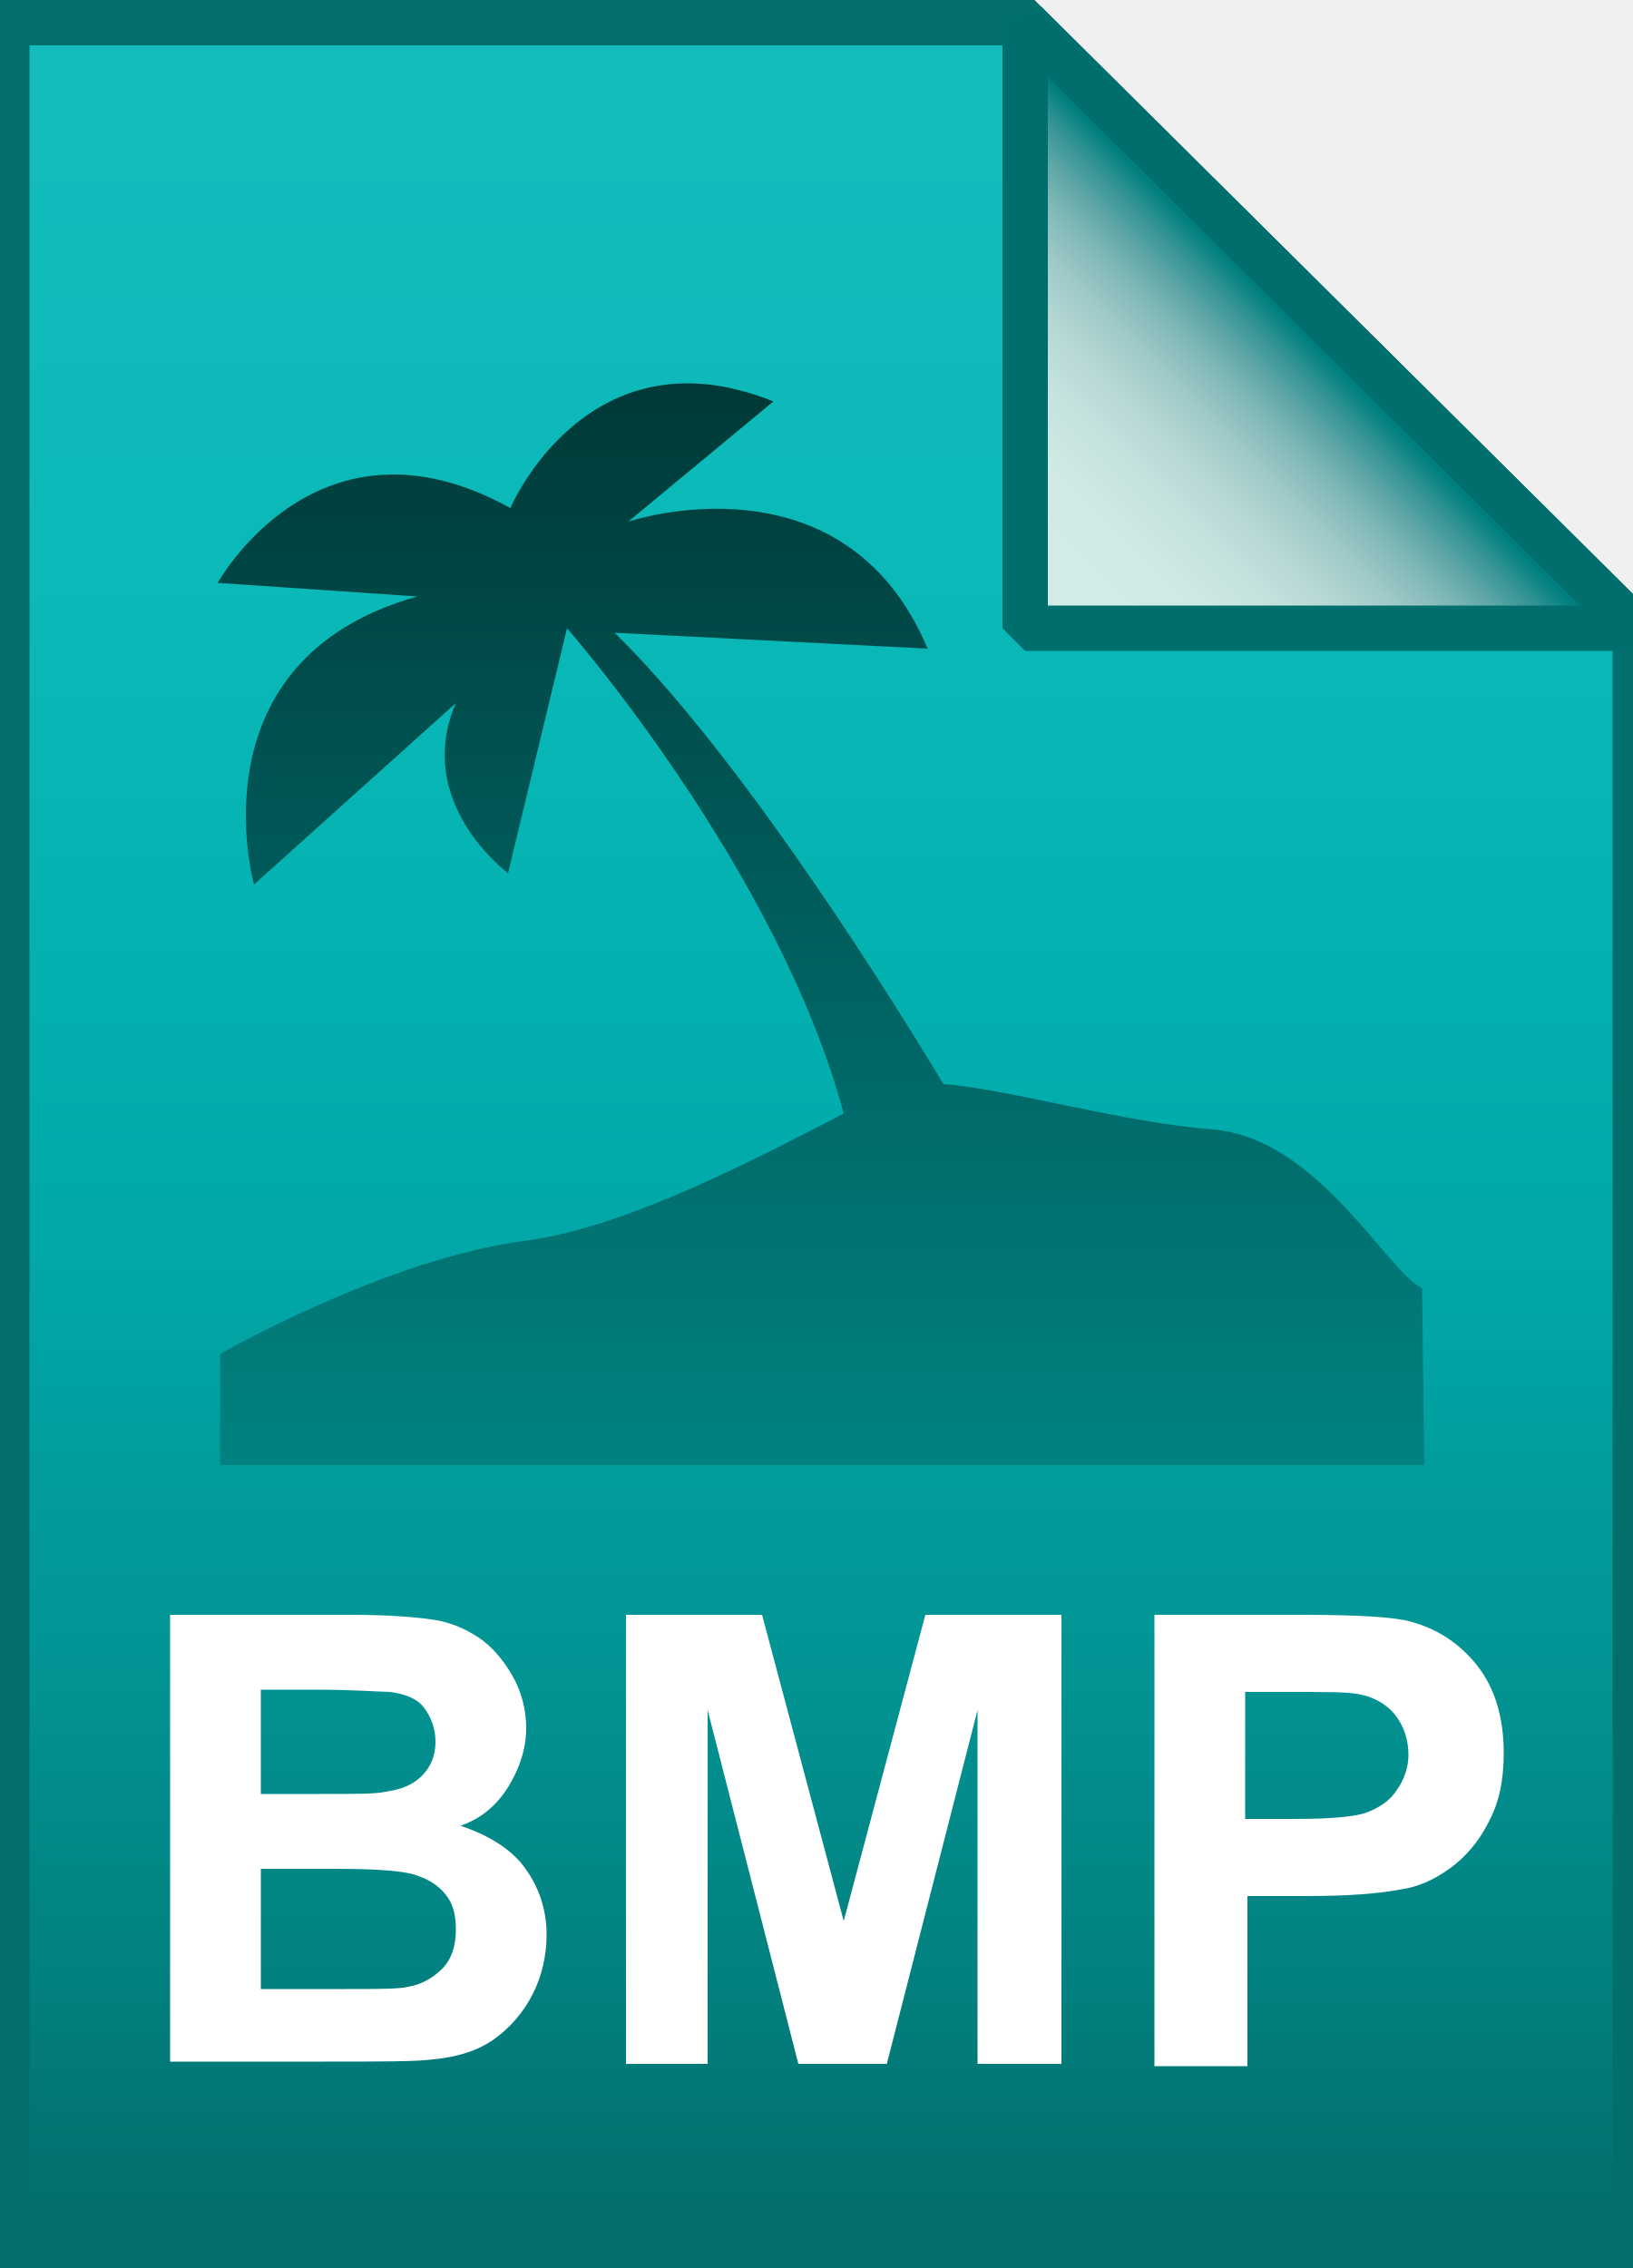
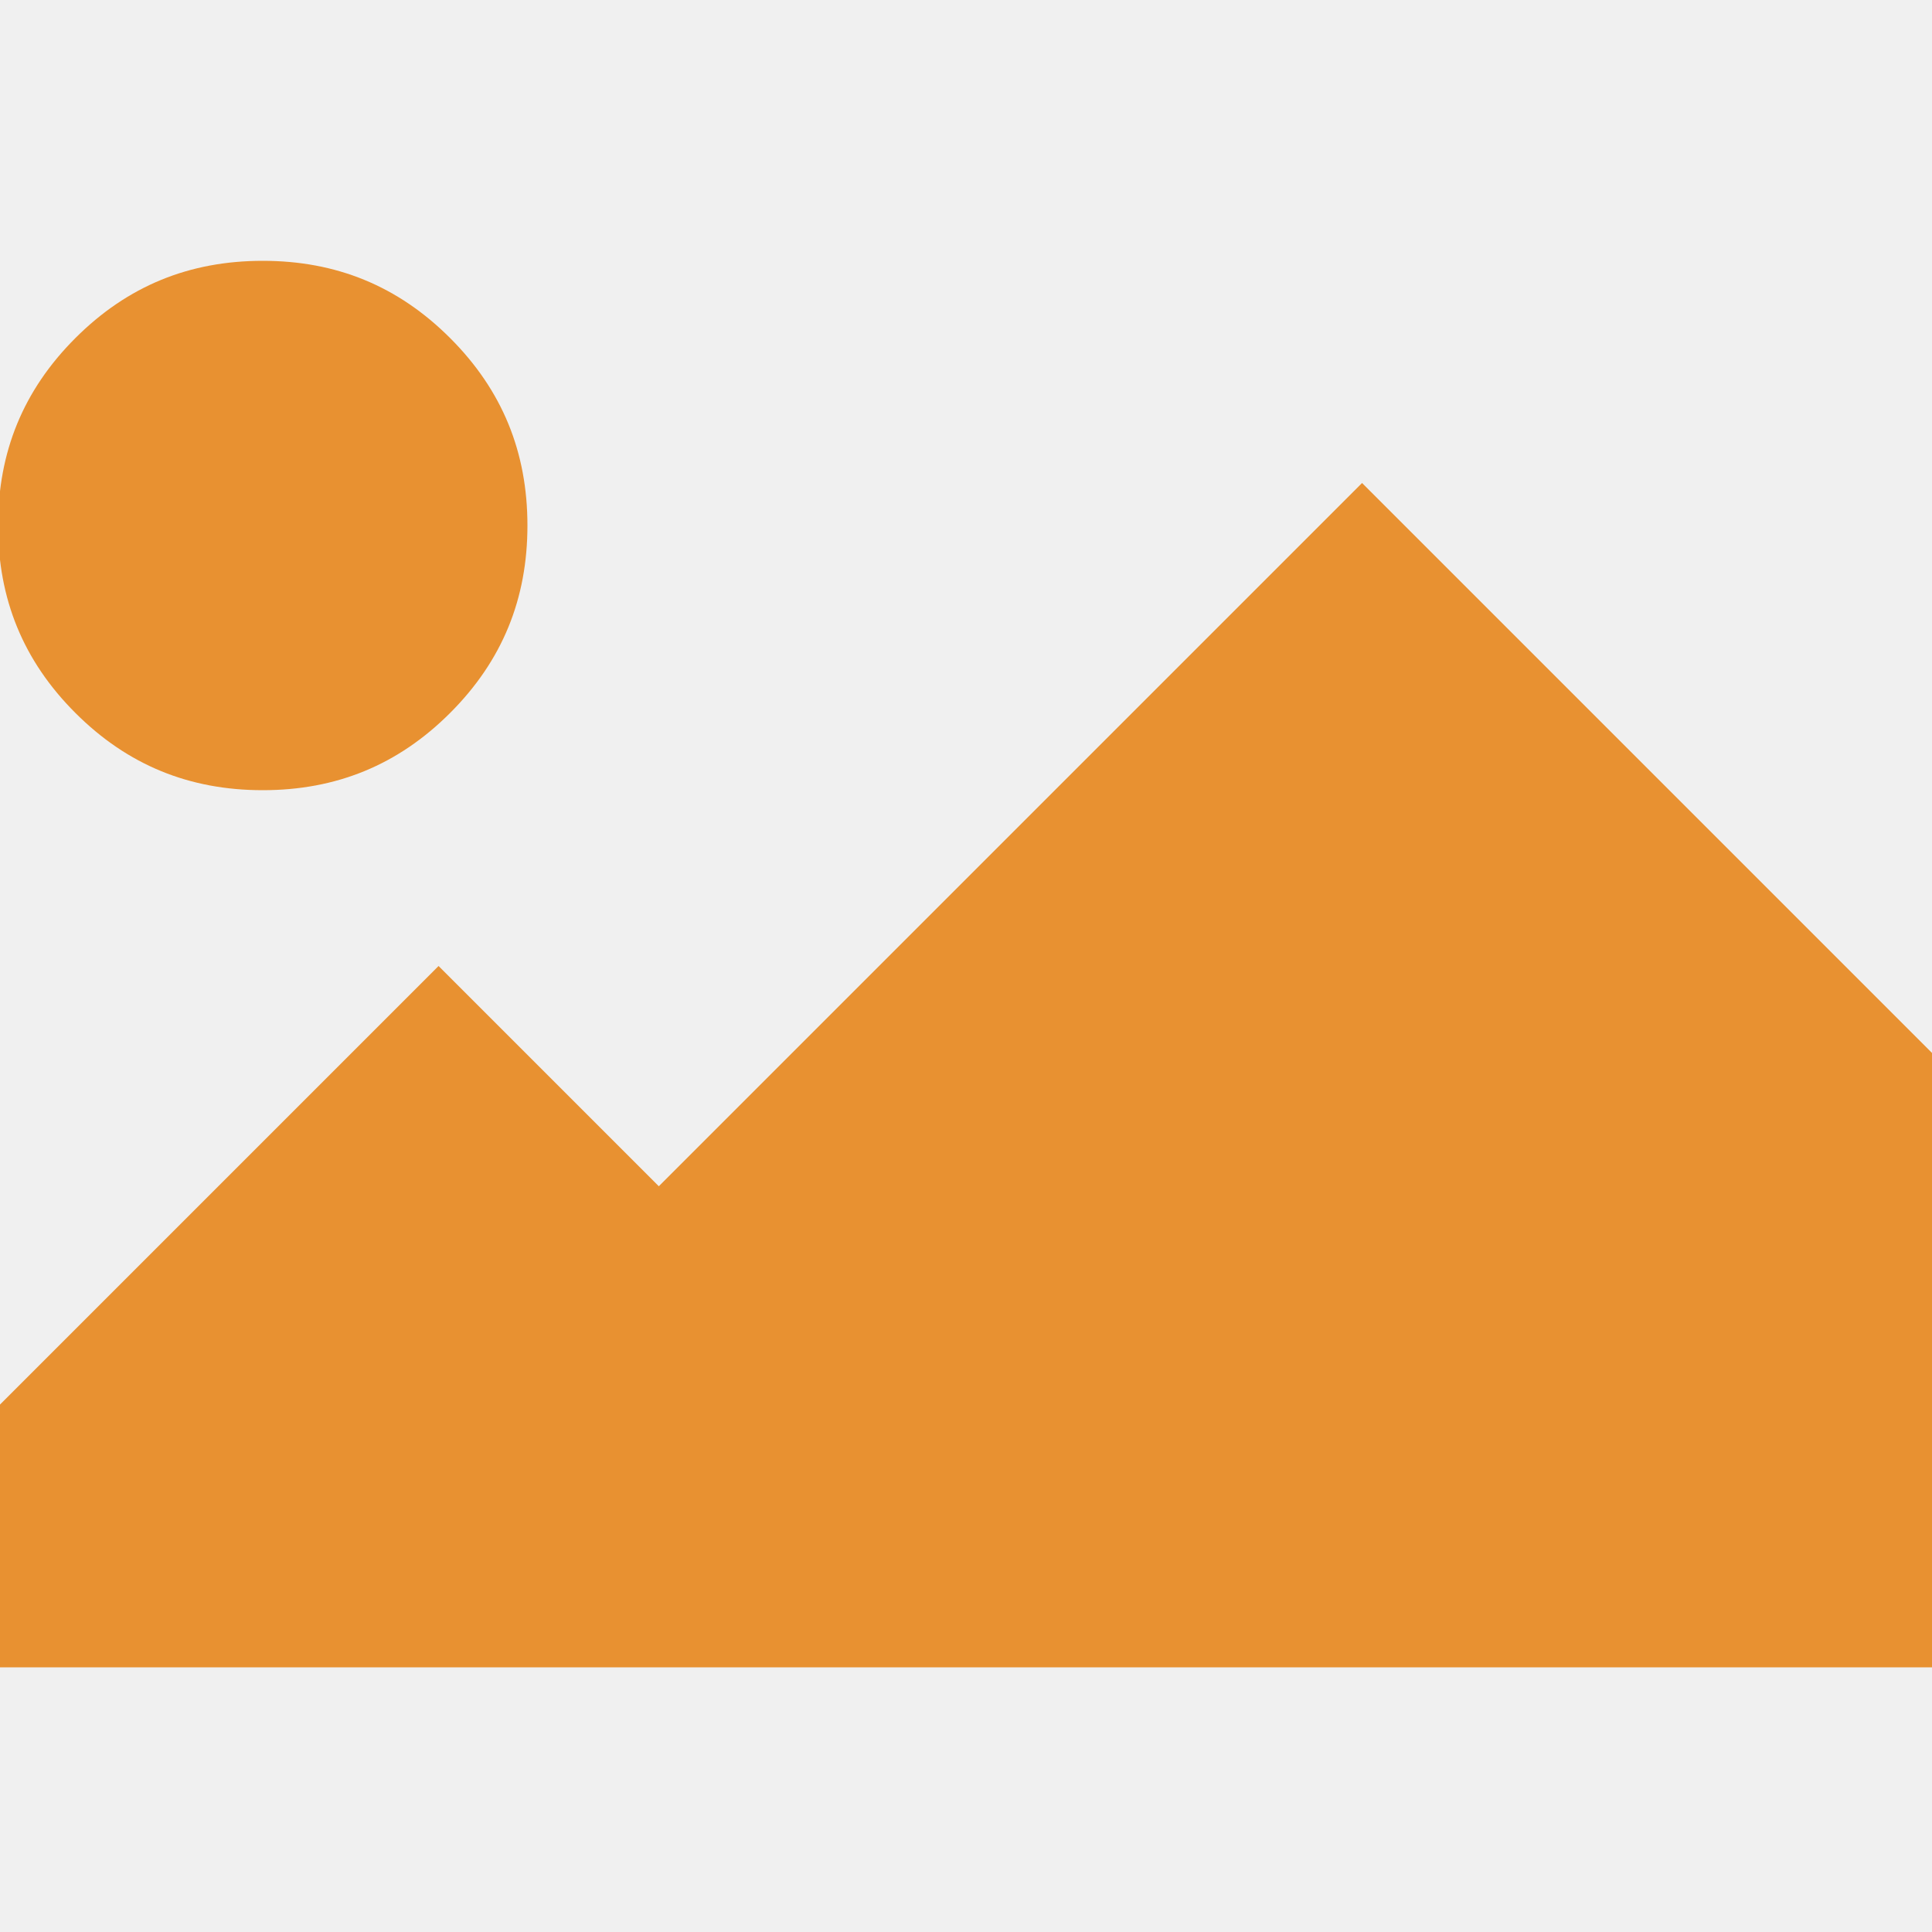
- <svg xmlns="http://www.w3.org/2000/svg" id="Layer_1" viewBox="0 0 72 100">
-   <style>.st0{opacity:.99}</style>
-   <g class="st0">
-     <linearGradient id="SVGID_1_" gradientUnits="userSpaceOnUse" x1="36.2" y1="3.005" x2="36.2" y2="101" gradientTransform="matrix(1 0 0 -1 0 102)">
-       <stop offset="0" stop-color="#006b69" />
-       <stop offset=".124" stop-color="#00807f" />
-       <stop offset=".262" stop-color="#009393" />
-       <stop offset=".41" stop-color="#00a3a3" />
-       <stop offset=".571" stop-color="#00b0af" />
-       <stop offset=".752" stop-color="#08b8b7" />
-       <stop offset="1" stop-color="#14bbbb" />
-     </linearGradient>
-     <path d="M45.2 1l26.9 26.7V99H.3V1h44.9z" fill="url(#SVGID_1_)" />
-     <path d="M45.2 1l26.9 26.7V99H.3V1h44.9z" fill-opacity="0" stroke="#006e6c" stroke-width="2" />
-   </g>
-   <path d="M7.5 71.2h8c1.6 0 2.8.1 3.5.2.8.1 1.5.4 2.1.8.6.4 1.1 1 1.5 1.7.4.7.6 1.5.6 2.3 0 .9-.3 1.8-.8 2.6s-1.2 1.4-2.1 1.7c1.2.4 2.2 1 2.8 1.8s1 1.8 1 3c0 .9-.2 1.8-.6 2.6s-1 1.5-1.7 2-1.6.8-2.7.9c-.7.1-2.3.1-4.9.1H7.5V71.2zm4 3.3v4.6h2.6c1.6 0 2.5 0 2.9-.1.7-.1 1.2-.3 1.6-.7s.6-.9.6-1.5-.2-1.1-.5-1.5c-.3-.4-.8-.6-1.5-.7-.4 0-1.5-.1-3.4-.1h-2.3zm0 7.9v5.3h3.7c1.5 0 2.4 0 2.8-.1.6-.1 1.1-.4 1.5-.8.4-.4.6-1 .6-1.7 0-.6-.1-1.1-.4-1.5-.3-.4-.7-.7-1.3-.9-.5-.2-1.7-.3-3.6-.3h-3.3zm16.1 8.7V71.2h6l3.6 13.5 3.6-13.5h6V91h-3.7V75.4l-4 15.6h-3.9l-4-15.6V91h-3.6zm23.3 0V71.2h6.5c2.5 0 4.1.1 4.8.3 1.1.3 2.1.9 2.9 1.9.8 1 1.2 2.3 1.2 3.9 0 1.2-.2 2.2-.7 3.1-.4.8-1 1.5-1.7 2s-1.4.8-2.1.9c-1 .2-2.4.3-4.2.3H55v7.5h-4.1zm4-16.5v5.6h2.2c1.6 0 2.7-.1 3.2-.3.5-.2 1-.5 1.3-1 .3-.4.5-1 .5-1.5 0-.7-.2-1.3-.6-1.8-.4-.5-1-.8-1.6-.9-.5-.1-1.4-.1-2.9-.1h-2.1z" fill="#fff" />
-   <g class="st0">
-     <linearGradient id="SVGID_2_" gradientUnits="userSpaceOnUse" x1="45.214" y1="74.229" x2="58.667" y2="87.682" gradientTransform="matrix(1 0 0 -1 0 102)">
-       <stop offset="0" stop-color="#d6ede8" />
-       <stop offset=".297" stop-color="#d3ebe6" />
-       <stop offset=".44" stop-color="#c7e3df" />
-       <stop offset=".551" stop-color="#b7d8d5" />
-       <stop offset=".645" stop-color="#a0cbc9" />
-       <stop offset=".729" stop-color="#84bab9" />
-       <stop offset=".804" stop-color="#62a7a7" />
-       <stop offset=".874" stop-color="#349394" />
-       <stop offset=".938" stop-color="#007f7f" />
-       <stop offset=".998" stop-color="#006b6a" />
-       <stop offset="1" stop-color="#006b69" />
-     </linearGradient>
-     <path d="M45.2 1l26.9 26.7H45.2V1z" fill="url(#SVGID_2_)" />
-     <path d="M45.2 1l26.9 26.7H45.2V1z" fill-opacity="0" stroke="#006e6c" stroke-width="2" stroke-linejoin="bevel" />
-   </g>
-   <linearGradient id="SVGID_3_" gradientUnits="userSpaceOnUse" x1="36.25" y1="37.353" x2="36.25" y2="85.161" gradientTransform="matrix(1 0 0 -1 0 102)">
-     <stop offset=".005" stop-color="#008281" />
-     <stop offset=".343" stop-color="#006a69" />
-     <stop offset="1" stop-color="#003836" />
-   </linearGradient>
-   <path d="M62.7 56.8c-1.6-.8-4.6-6.6-9.2-7-4-.3-9.1-1.8-11.9-2-3.5-5.8-9.5-15-14.5-19.9l13.8.7C37.2 19.8 27.7 23 27.7 23l6.4-5.3c-8.2-3.3-11.6 4.7-11.6 4.7-8.5-4.7-12.9 3.3-12.9 3.3l8.8.6C8.4 29.1 11.2 39 11.2 39l8.9-8c-1.9 4.4 2.3 7.5 2.3 7.5L25 27.7s9.3 10.6 12.2 21.4c-3.7 1.9-9.5 5-14 5.6-6.2.8-13.5 5-13.5 5v4.9h53.1l-.1-7.8z" opacity=".99" fill="url(#SVGID_3_)" />
+ <svg xmlns="http://www.w3.org/2000/svg" viewBox="0 0 100 100">
+   <path d="M13.6 40.9c3.8 0 7-1.3 9.7-4 2.7-2.7 4-5.9 4-9.7 0-3.8-1.3-7-4-9.7-2.7-2.7-5.9-4-9.7-4-3.8 0-7 1.3-9.7 4-2.7 2.7-4 5.9-4 9.7 0 3.8 1.3 7 4 9.7 2.7 2.7 5.9 4 9.7 4zm20.5 20.5L22.7 50 0 72.7v13.6h100V54.5L70.5 25 34.1 61.4z" fill="#e89131" />
</svg>
